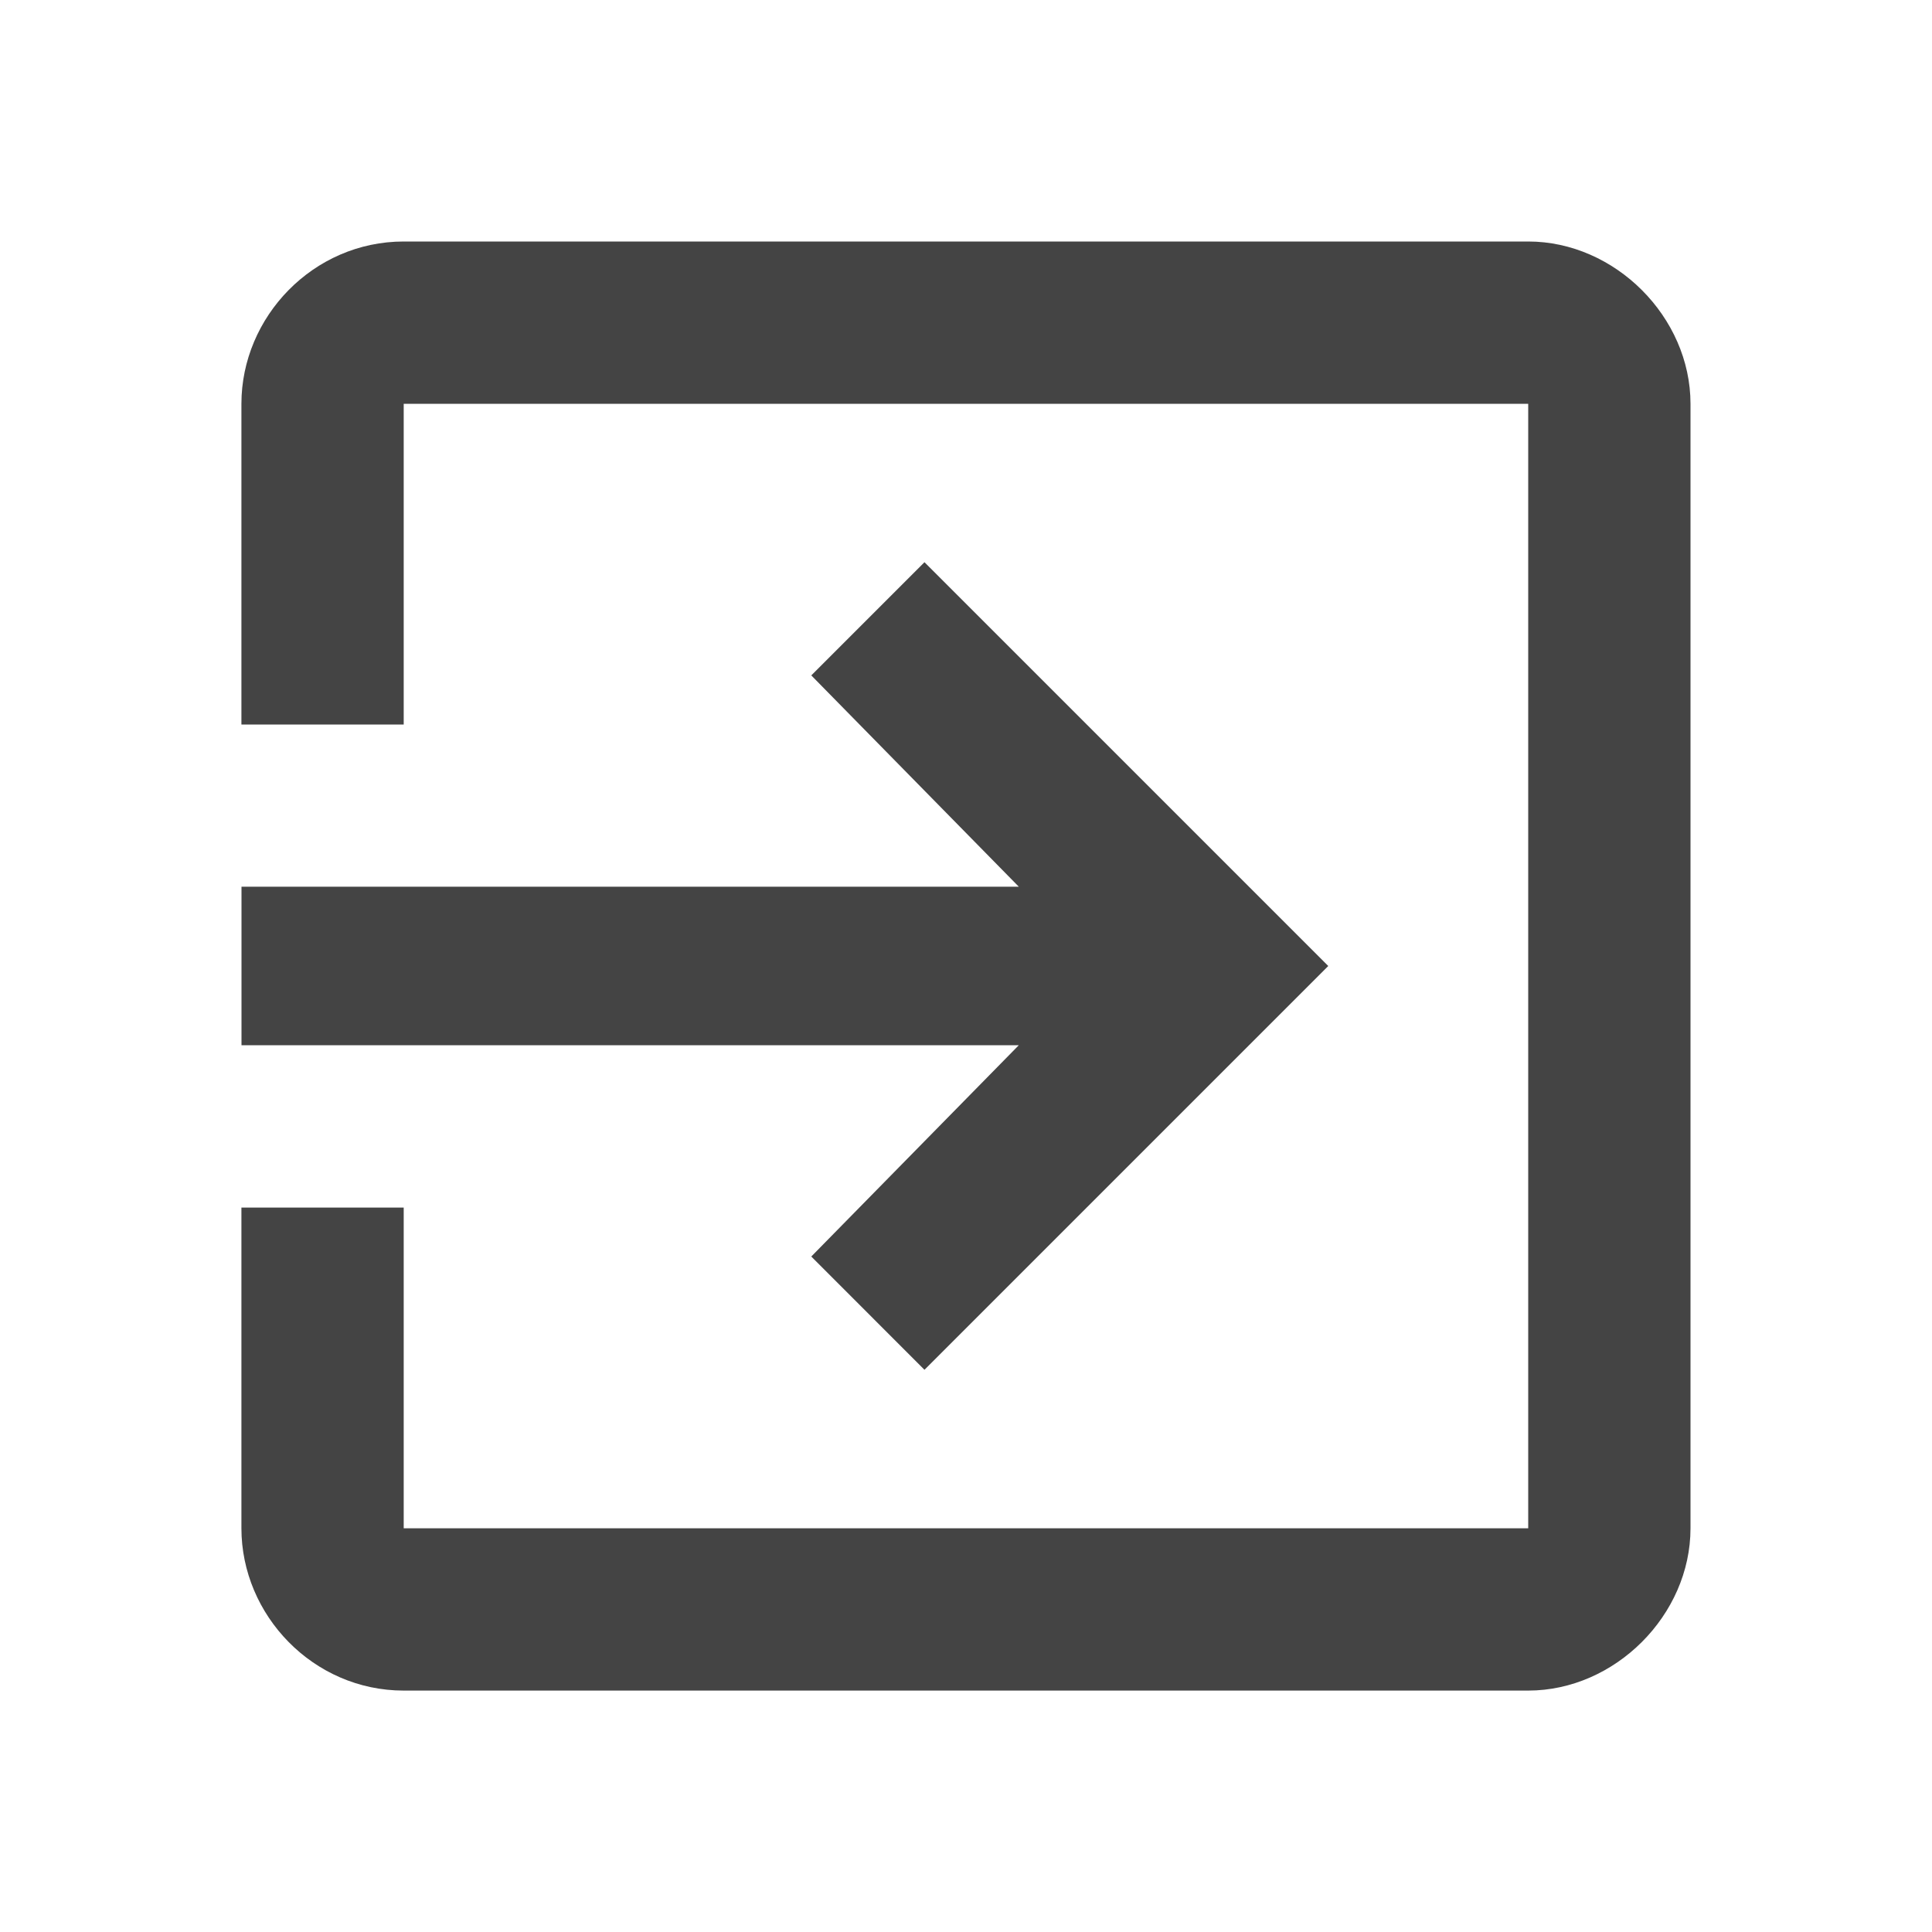
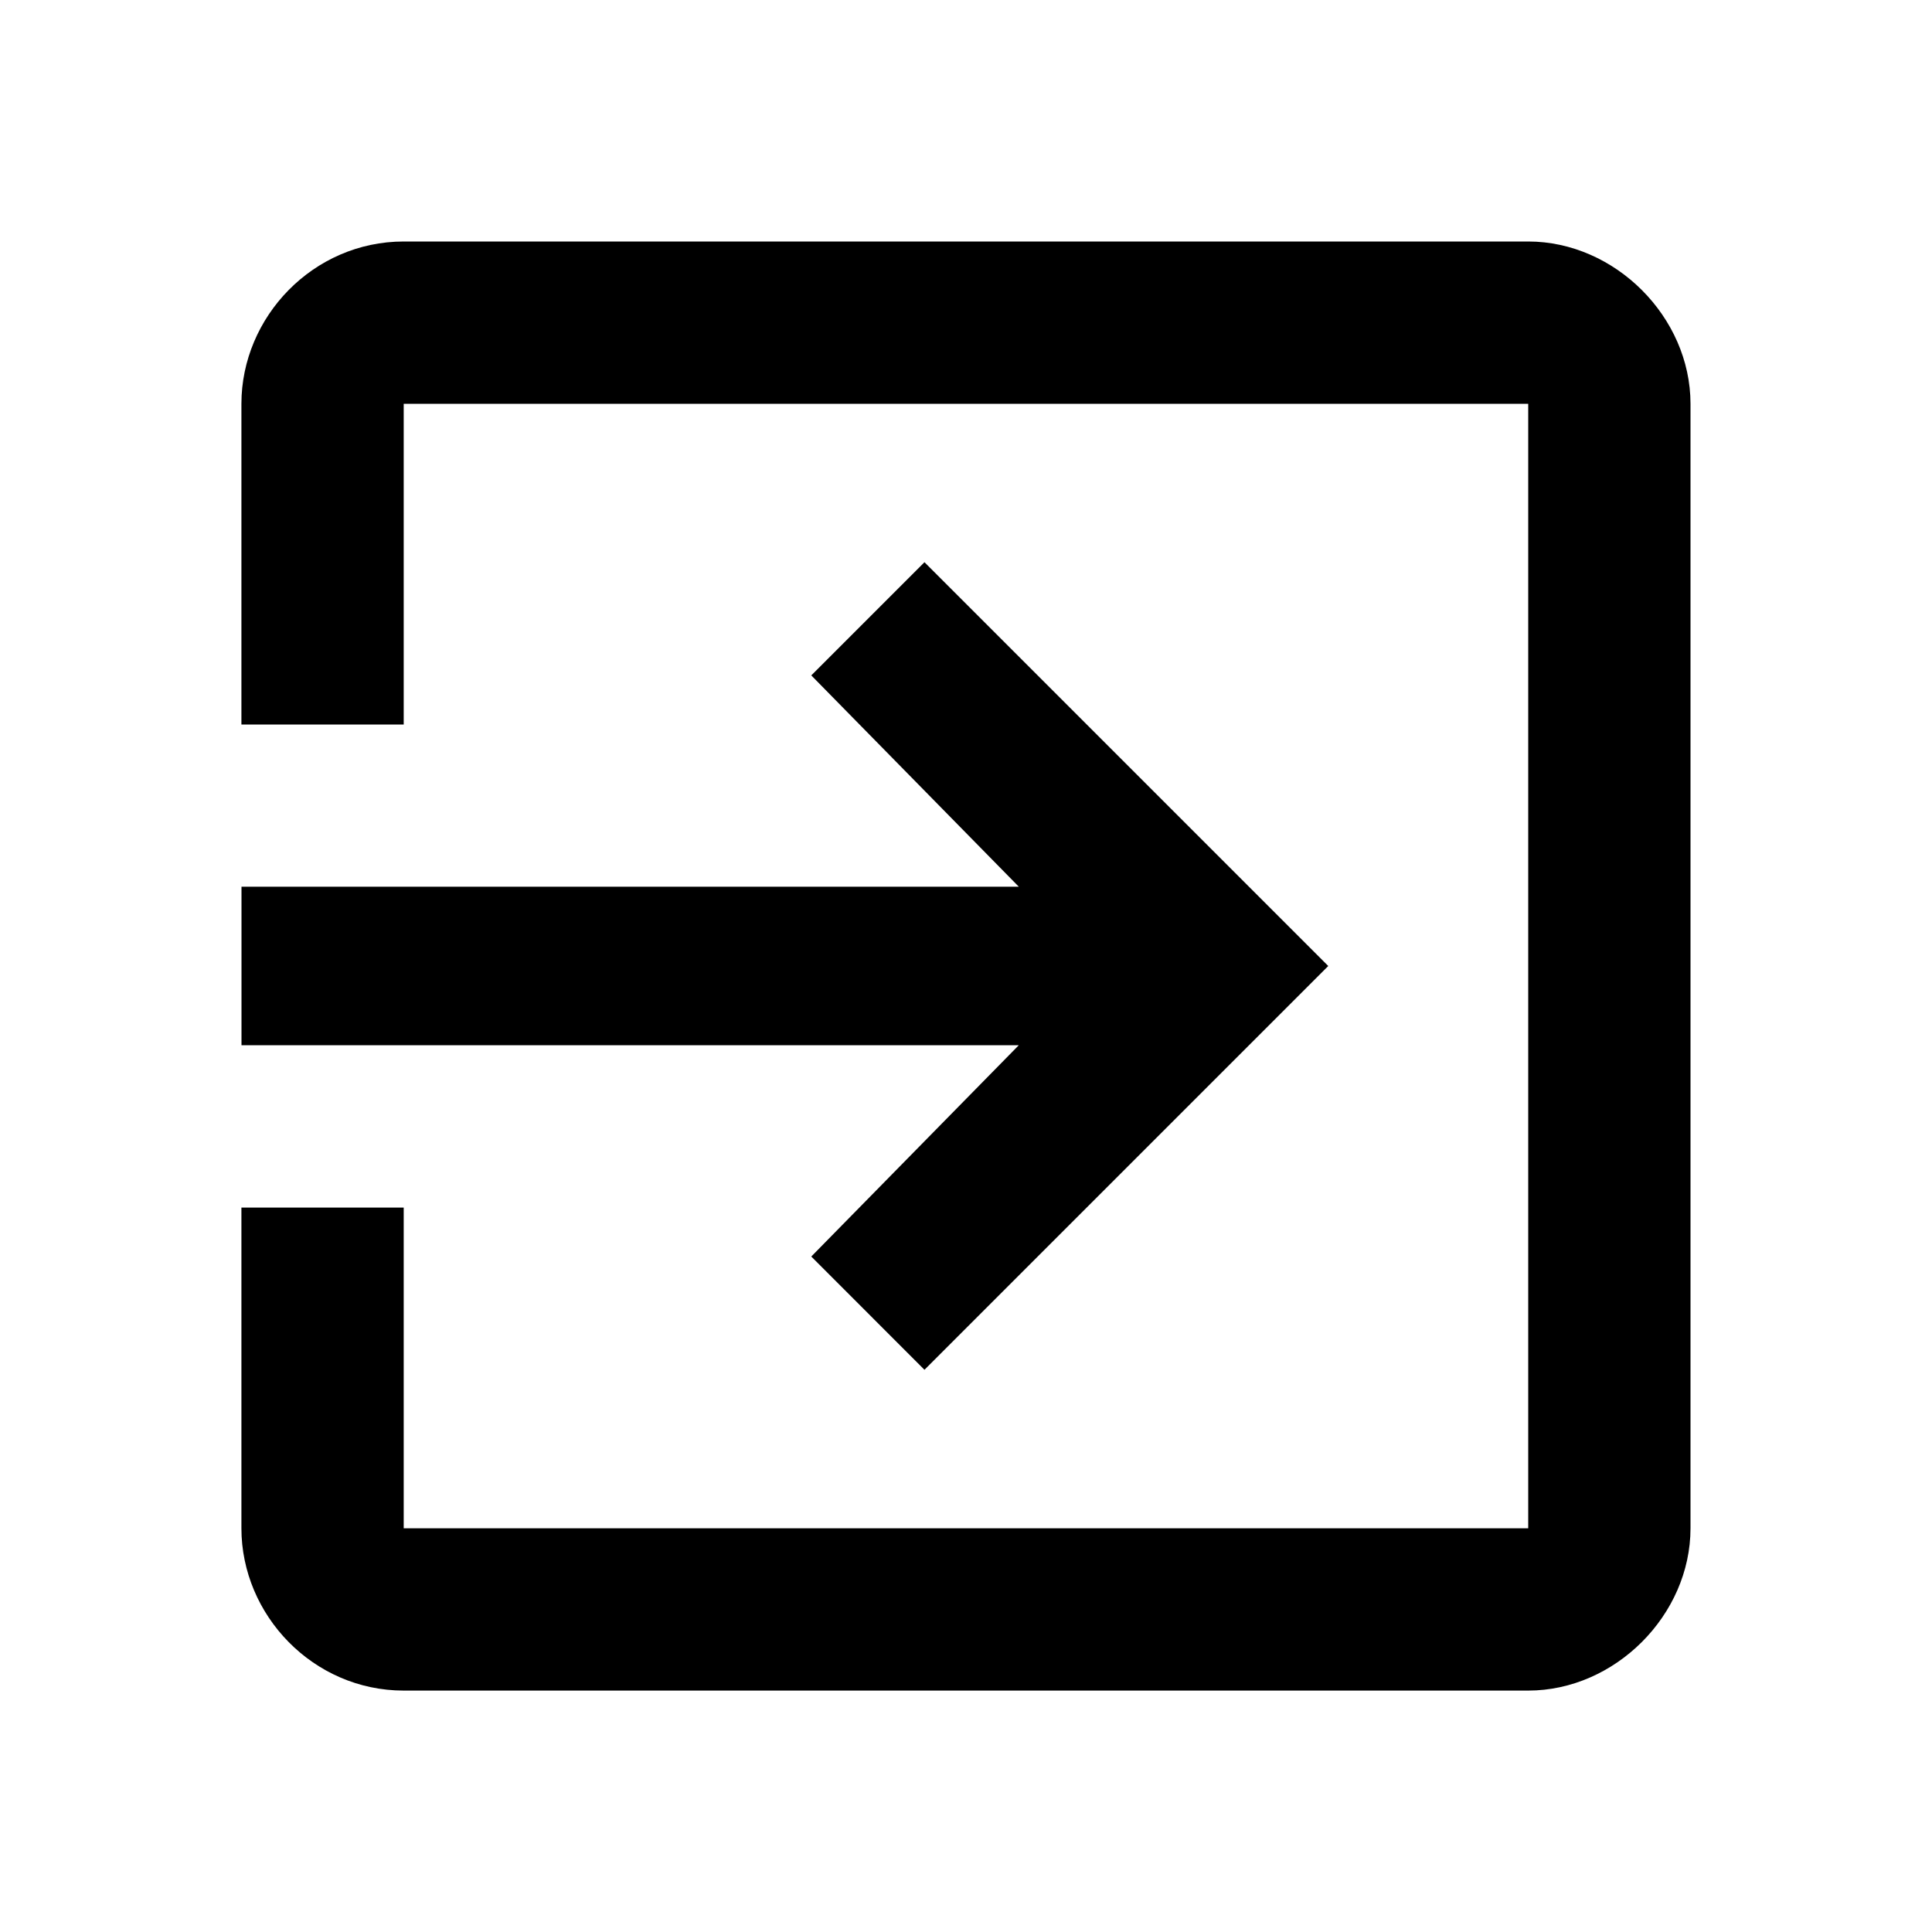
- <svg xmlns="http://www.w3.org/2000/svg" version="1.1" width="24" height="24" viewBox="0 0 24 24">
-   <path fill="#444" d="M18.984 3c1.078 0 2.016 0.938 2.016 2.016v13.969c0 1.078-0.938 2.016-2.016 2.016h-13.969c-1.125 0-2.016-0.938-2.016-2.016v-3.984h2.016v3.984h13.969v-13.969h-13.969v3.984h-2.016v-3.984c0-1.078 0.891-2.016 2.016-2.016h13.969zM10.078 15.609l2.578-2.625h-9.656v-1.969h9.656l-2.578-2.625 1.406-1.406 5.016 5.016-5.016 5.016z" />
+ <svg xmlns="http://www.w3.org/2000/svg" version="1.1" width="24" height="24" viewBox="0 0 24 24" fill="currentColor">
+   <path d="M18.984 3c1.078 0 2.016 0.938 2.016 2.016v13.969c0 1.078-0.938 2.016-2.016 2.016h-13.969c-1.125 0-2.016-0.938-2.016-2.016v-3.984h2.016v3.984h13.969v-13.969h-13.969v3.984h-2.016v-3.984c0-1.078 0.891-2.016 2.016-2.016h13.969zM10.078 15.609l2.578-2.625h-9.656v-1.969h9.656l-2.578-2.625 1.406-1.406 5.016 5.016-5.016 5.016z" />
</svg>
